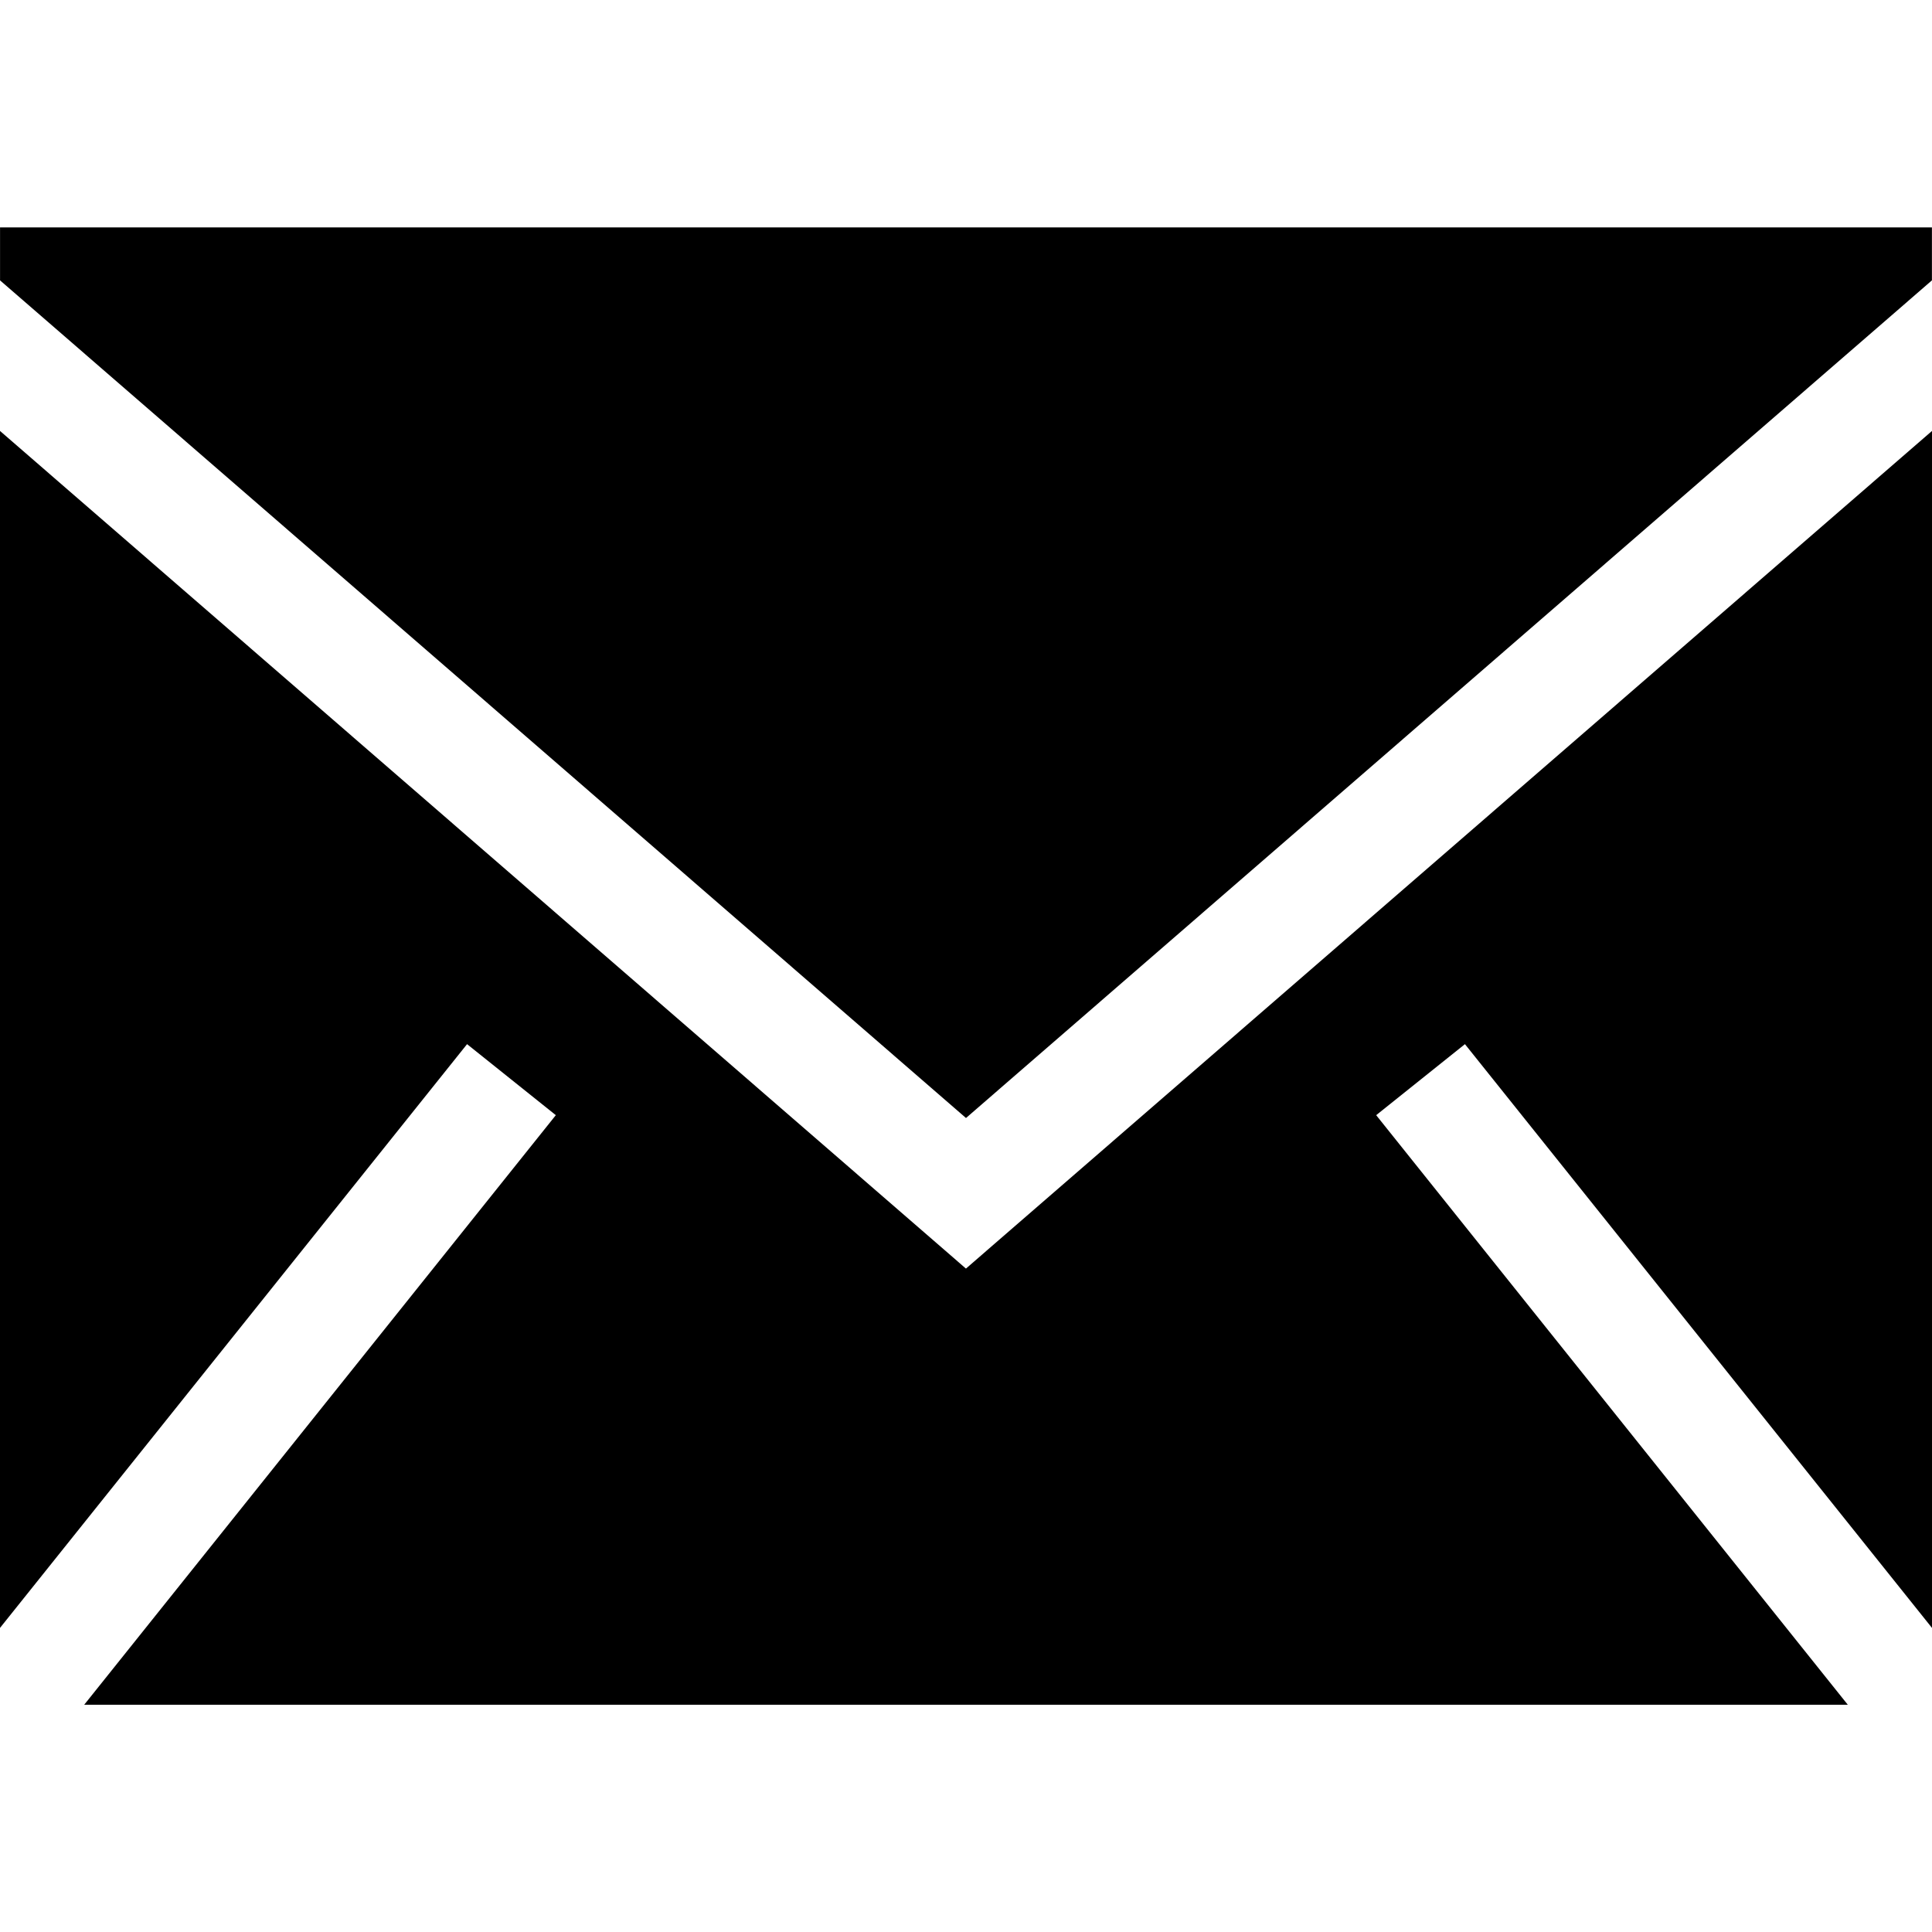
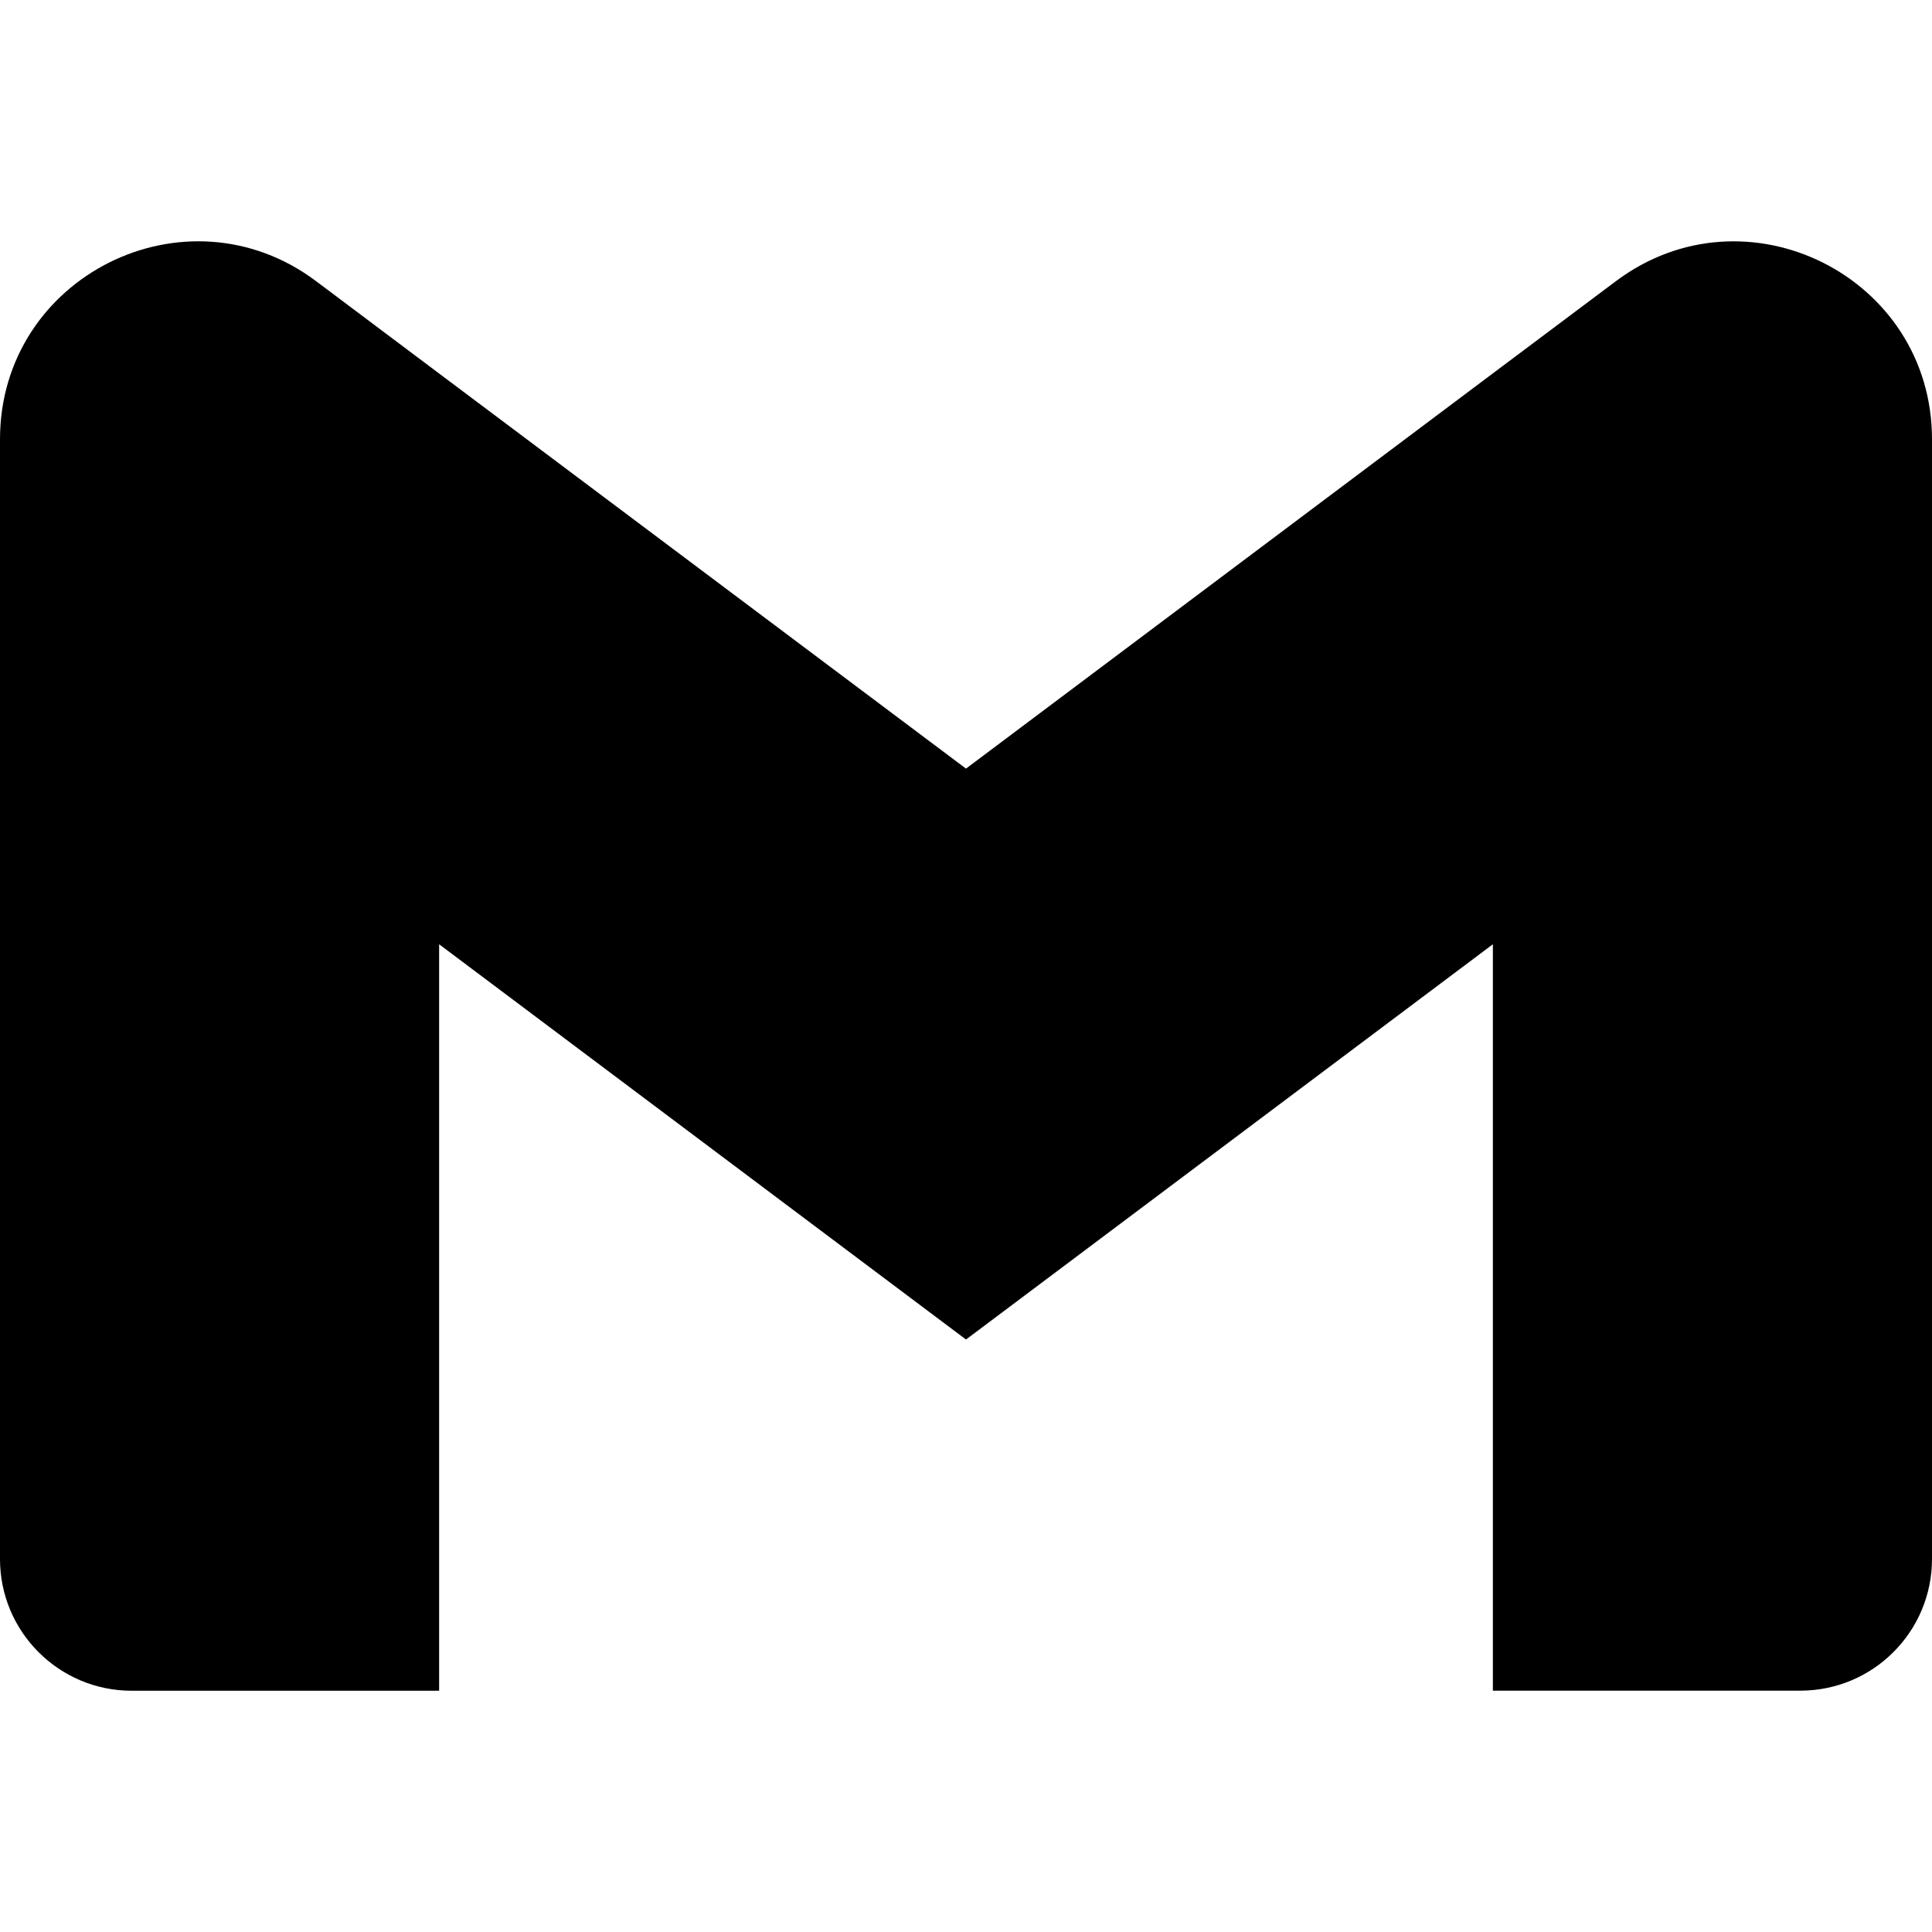
- <svg xmlns="http://www.w3.org/2000/svg" fill="#000000" width="800px" height="800px" viewBox="0 0 1920 1920">
-   <path d="M1920 428.266v1189.54l-464.16-580.146-88.203 70.585 468.679 585.904H83.684l468.679-585.904-88.202-70.585L0 1617.805V428.265l959.944 832.441L1920 428.266ZM1919.932 226v52.627l-959.943 832.44L.045 278.628V226h1919.887Z" fill-rule="evenodd" />
+ <svg xmlns="http://www.w3.org/2000/svg" role="img" viewBox="0 0 24 24">
+   <path d="M24 5.457v13.909c0 .904-.732 1.636-1.636 1.636h-3.819V11.73L12 16.64l-6.545-4.91v9.273H1.636A1.636 1.636 0 0 1 0 19.366V5.457c0-2.023 2.309-3.178 3.927-1.964L5.455 4.64 12 9.548l6.545-4.91 1.528-1.145C21.69 2.28 24 3.434 24 5.457z" />
</svg>
